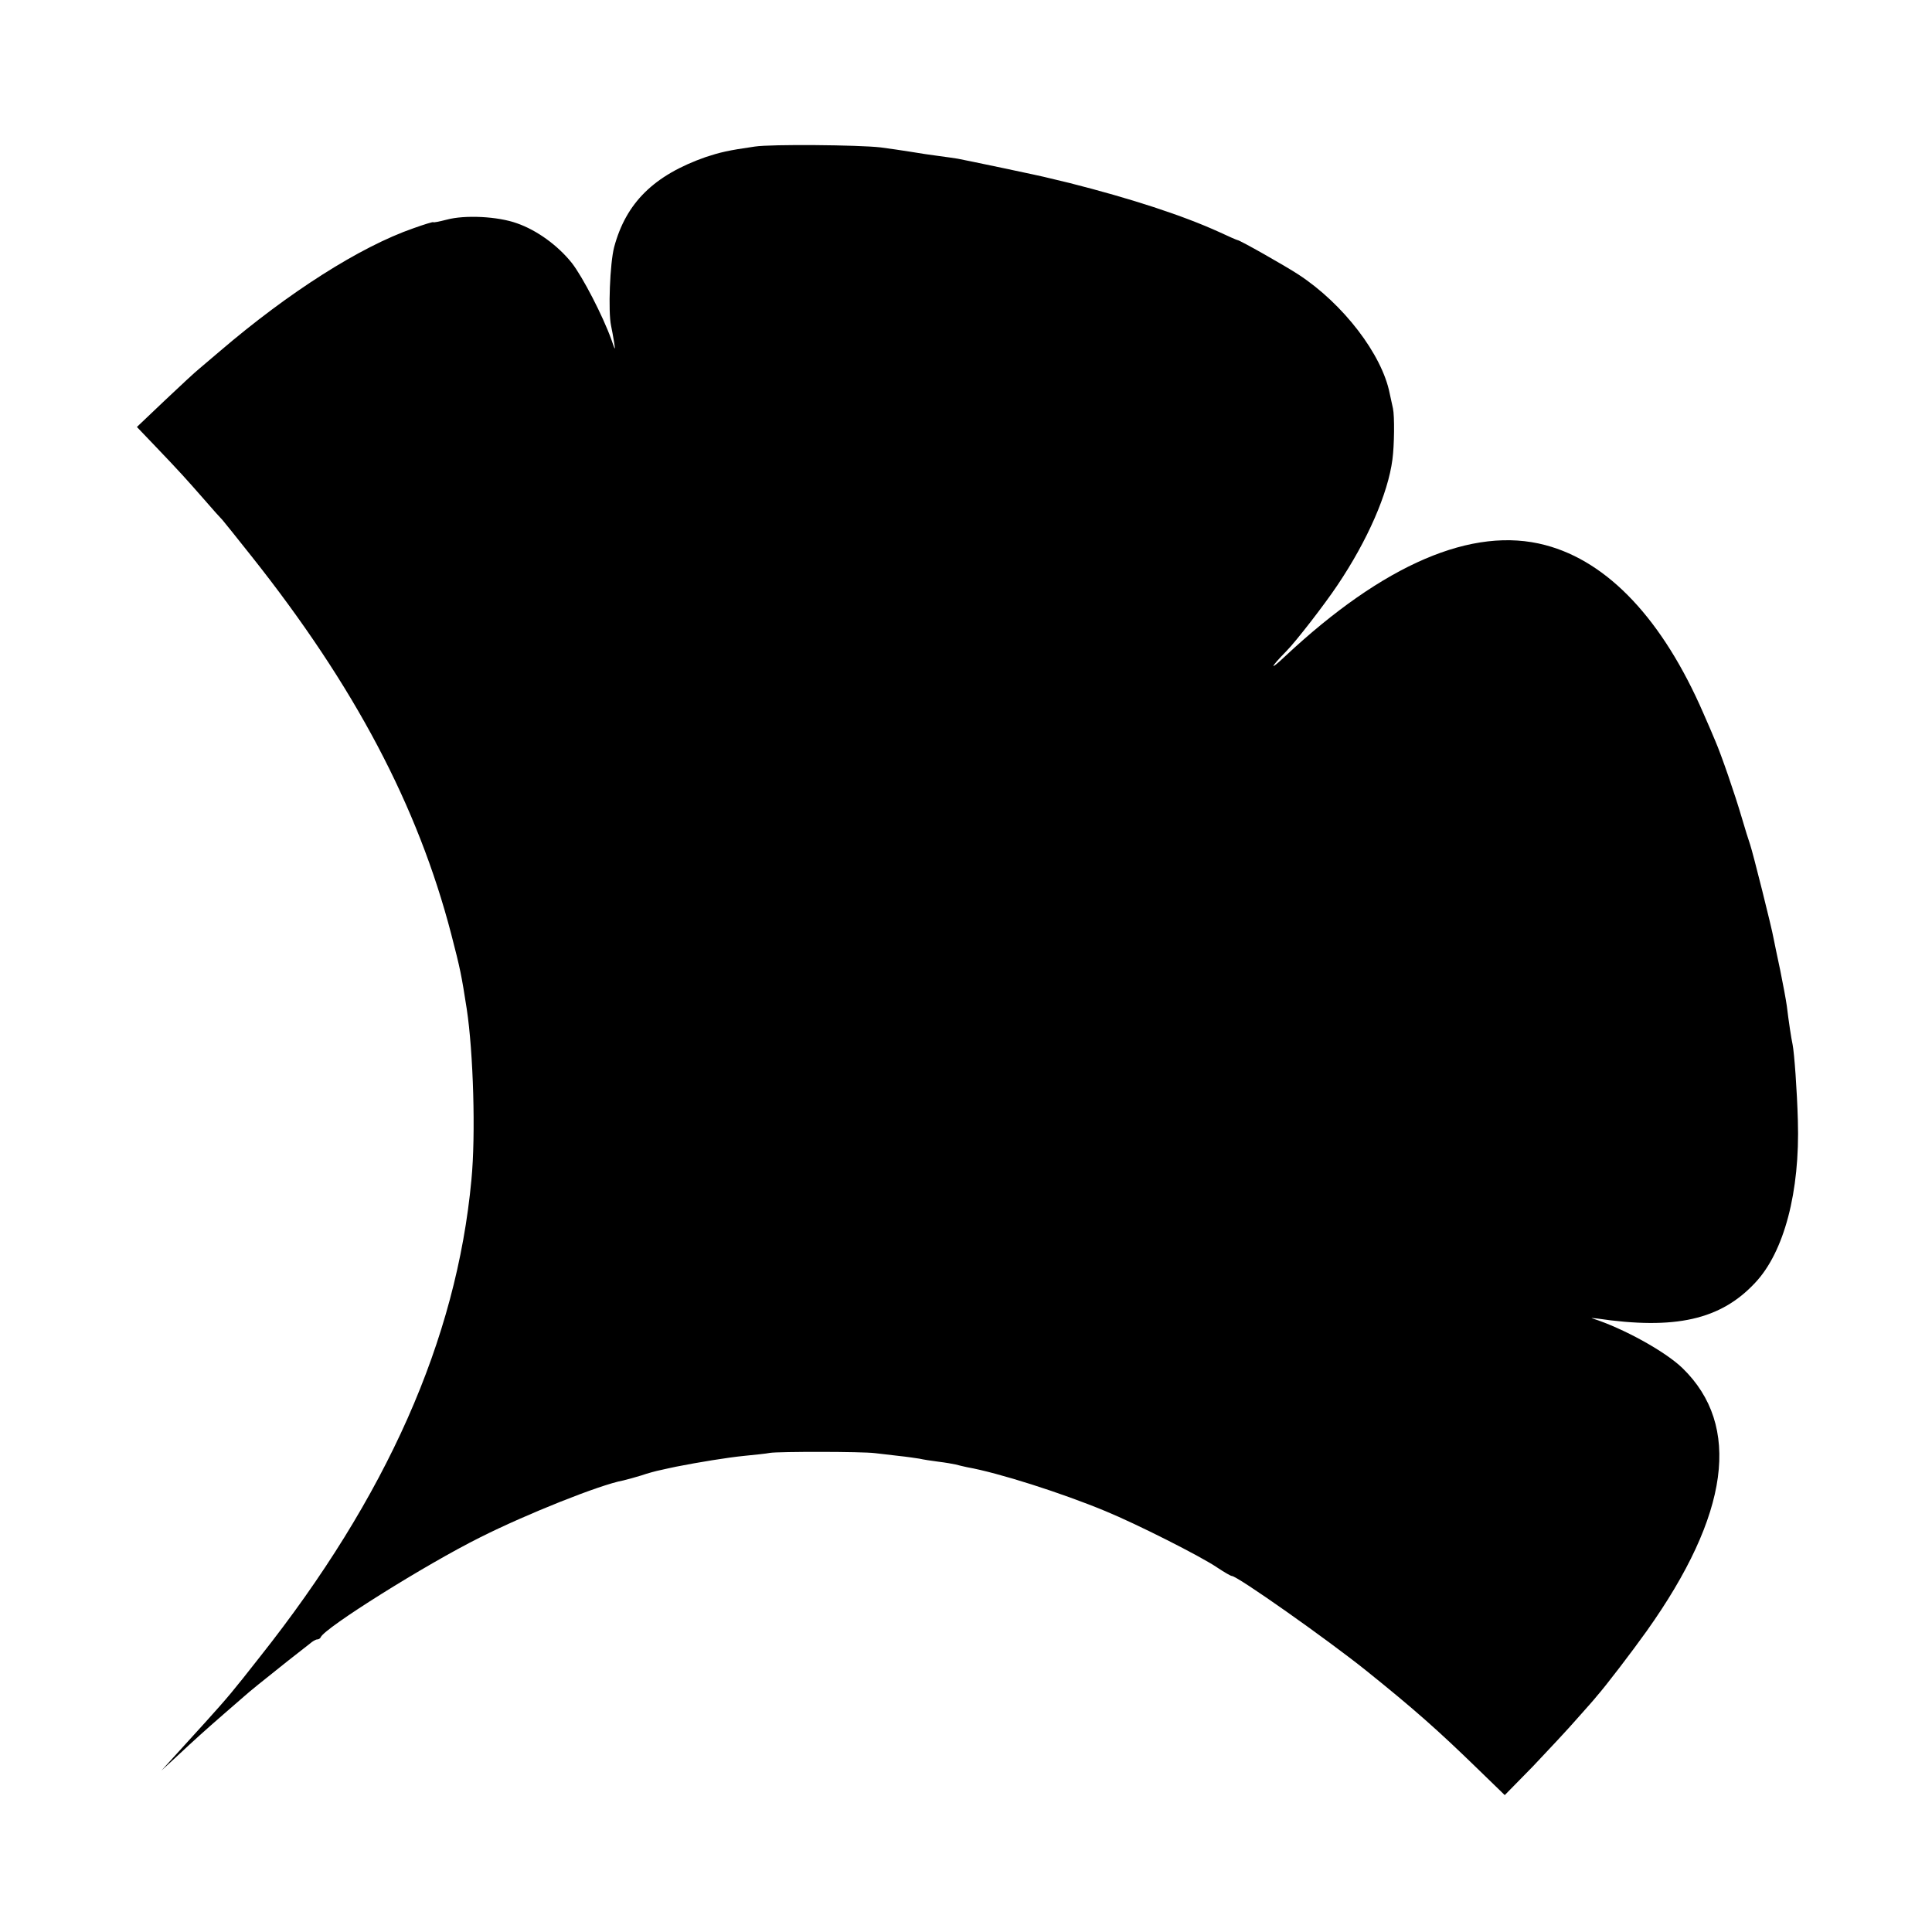
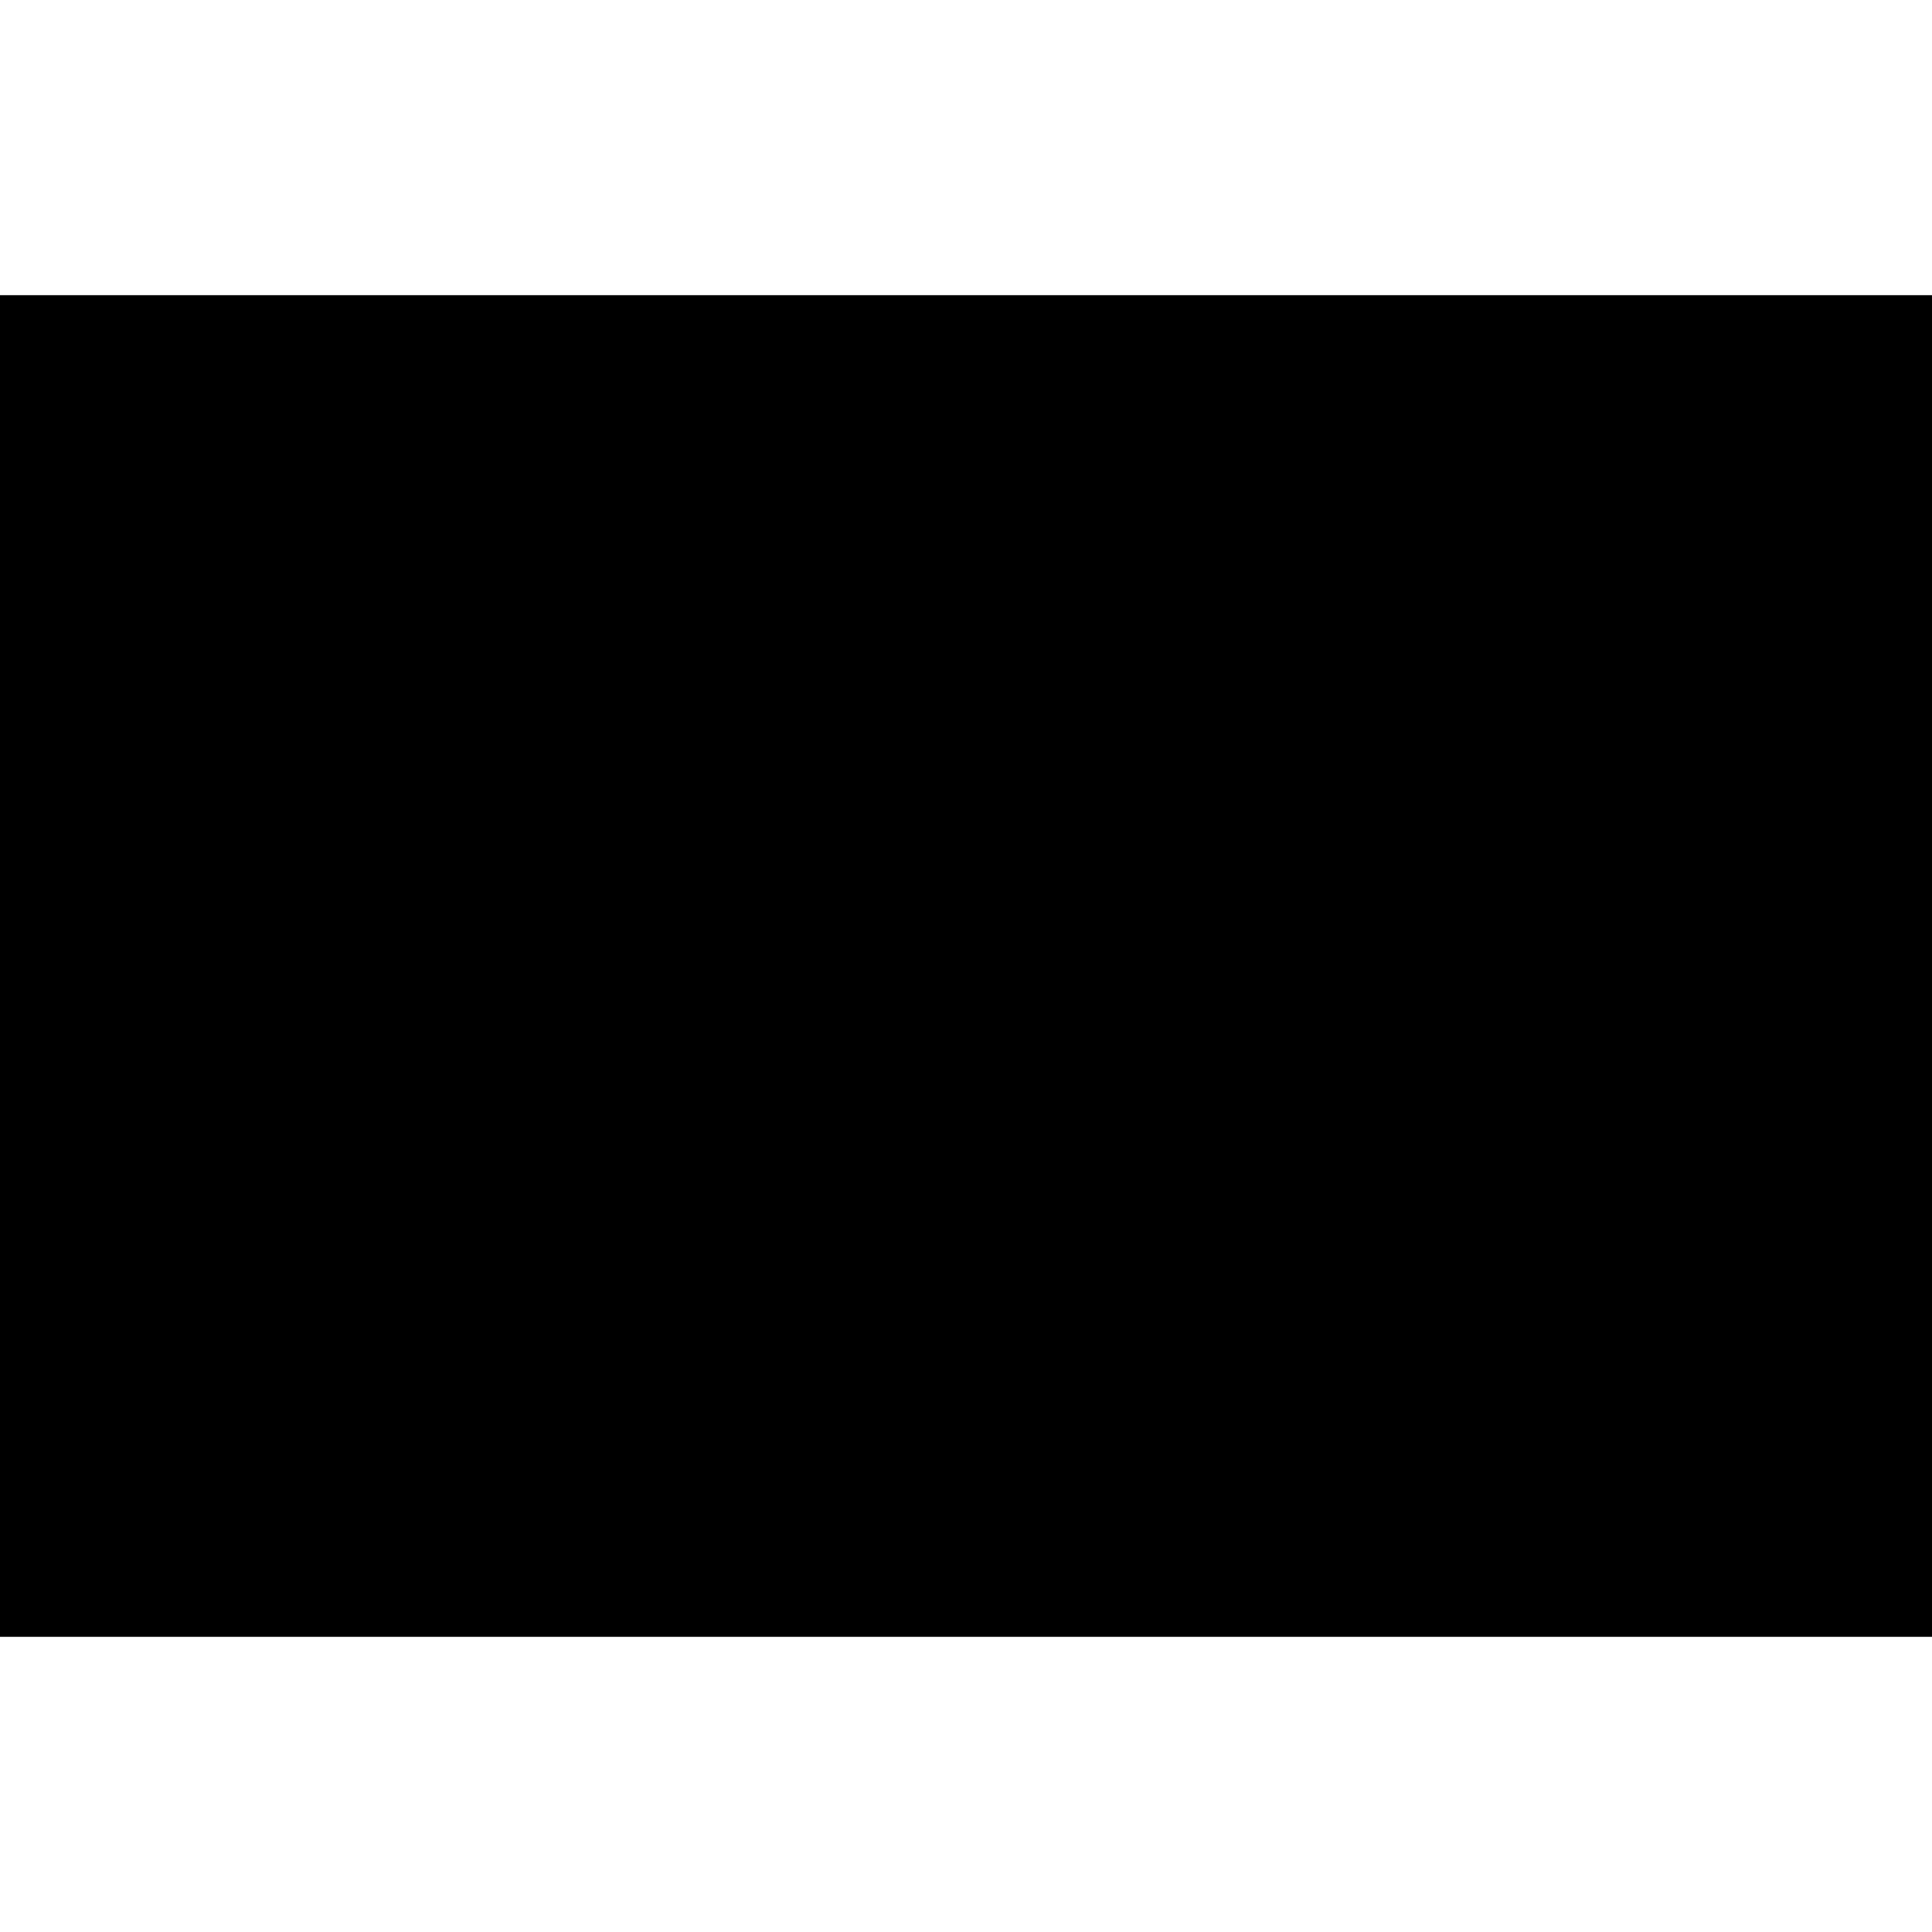
- <svg xmlns="http://www.w3.org/2000/svg" version="1.0" width="700pt" height="700pt" viewBox="0 0 700 700" preserveAspectRatio="xMidYMid meet">
-   <g transform="translate(0,700) scale(0.1,-0.1)" fill="#000000" stroke="none">
-     <path d="M2735 6469 c-98 -14 -126 -21 -178 -38 -188 -66 -289 -166 -332 -327 -15 -58 -22 -232 -11 -284 3 -14 8 -41 11 -60 5 -32 4 -31 -10 10 -31 86 -104 227 -143 277 -51 64 -127 119 -199 144 -69 25 -189 31 -255 13 -27 -7 -48 -11 -48 -9 0 2 -33 -8 -72 -22 -193 -67 -452 -232 -702 -446 -27 -23 -60 -51 -73 -62 -14 -11 -70 -63 -126 -116 l-101 -96 66 -69 c90 -94 114 -121 178 -194 30 -35 60 -68 66 -74 5 -6 53 -65 105 -131 374 -471 603 -905 724 -1370 33 -127 37 -148 56 -270 24 -157 33 -457 17 -620 -54 -579 -307 -1149 -767 -1729 -98 -125 -114 -144 -196 -235 -54 -59 -60 -66 -120 -132 l-40 -44 50 46 c76 71 104 96 175 158 36 31 70 61 76 66 14 13 72 60 154 125 36 28 73 57 83 65 9 8 21 15 26 15 5 0 11 3 13 8 14 34 381 264 578 362 167 84 435 191 518 206 13 3 42 11 65 18 23 8 56 17 72 20 17 4 41 9 55 12 81 16 185 33 245 39 39 4 81 8 95 11 32 5 334 5 380 -1 19 -2 58 -7 86 -10 29 -3 62 -8 75 -10 13 -3 44 -8 69 -11 25 -3 53 -8 62 -10 10 -3 29 -7 42 -10 113 -20 342 -93 501 -159 112 -46 346 -164 406 -205 24 -16 48 -30 52 -30 20 0 346 -230 487 -343 173 -139 259 -215 403 -355 l99 -96 102 104 c55 58 128 136 161 174 33 37 65 73 70 80 32 36 129 163 181 236 301 423 344 745 130 953 -63 61 -216 145 -326 180 -8 2 -1 2 15 0 284 -42 449 -5 574 129 105 111 163 330 155 588 -3 110 -13 245 -19 275 -5 23 -14 82 -21 140 -3 22 -14 81 -24 130 -11 50 -21 101 -24 115 -6 36 -75 311 -85 340 -5 14 -19 59 -31 100 -24 82 -74 227 -95 275 -7 17 -26 62 -43 100 -147 339 -345 550 -573 610 -263 70 -586 -69 -944 -404 -57 -54 -54 -41 5 19 35 35 140 171 186 240 109 162 183 332 199 455 7 51 8 158 2 185 -2 8 -7 33 -12 55 -28 141 -168 324 -330 430 -47 31 -213 125 -221 125 -2 0 -32 13 -66 29 -134 61 -322 122 -543 178 -33 8 -67 16 -75 18 -25 7 -303 65 -330 70 -14 2 -45 7 -70 10 -25 3 -70 10 -100 15 -30 5 -80 12 -110 16 -79 9 -396 12 -455 3z" />
+ <svg xmlns="http://www.w3.org/2000/svg" version="1.0" width="432pt" height="432pt" viewBox="0 0 432 432" preserveAspectRatio="xMidYMid meet">
+   <g transform="translate(0,432) scale(0.1,-0.1)" fill="#000000" stroke="none">
+     <path d="M0 2160 l0 -1500 2160 0 2160 0 0 1500 0 1500 -2160 0 -2160 0 0 -1500z" />
  </g>
</svg>
